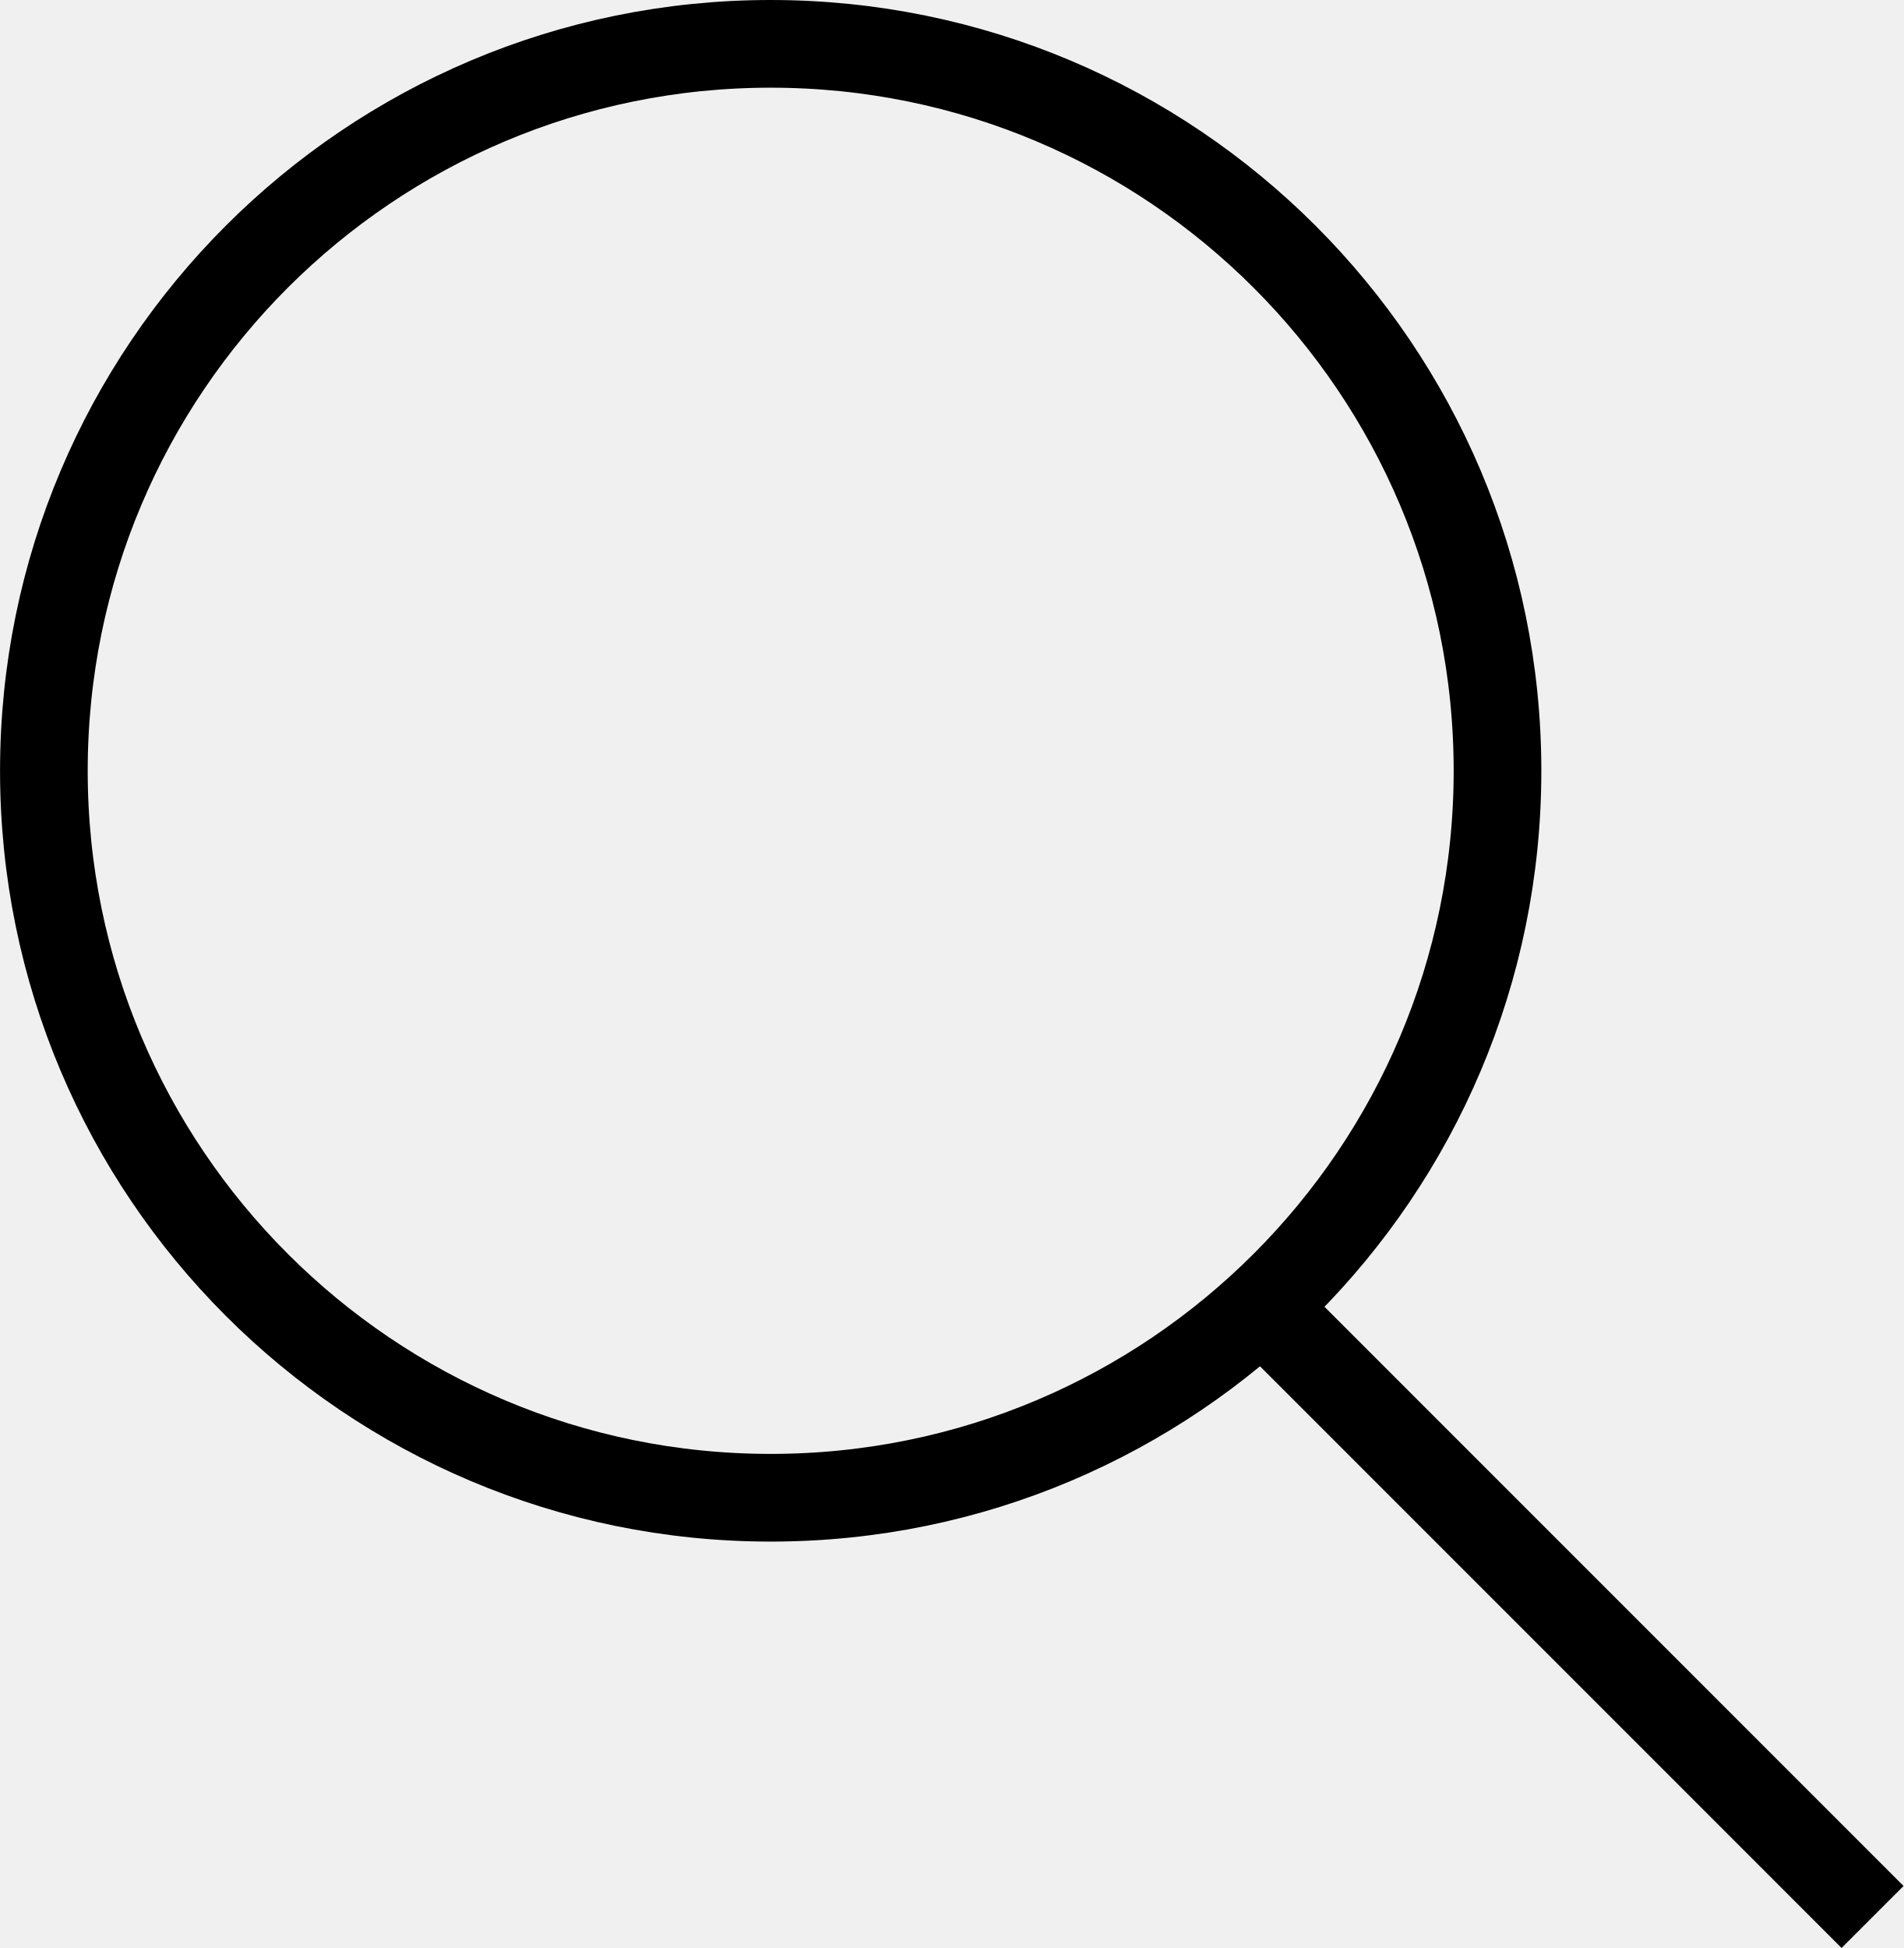
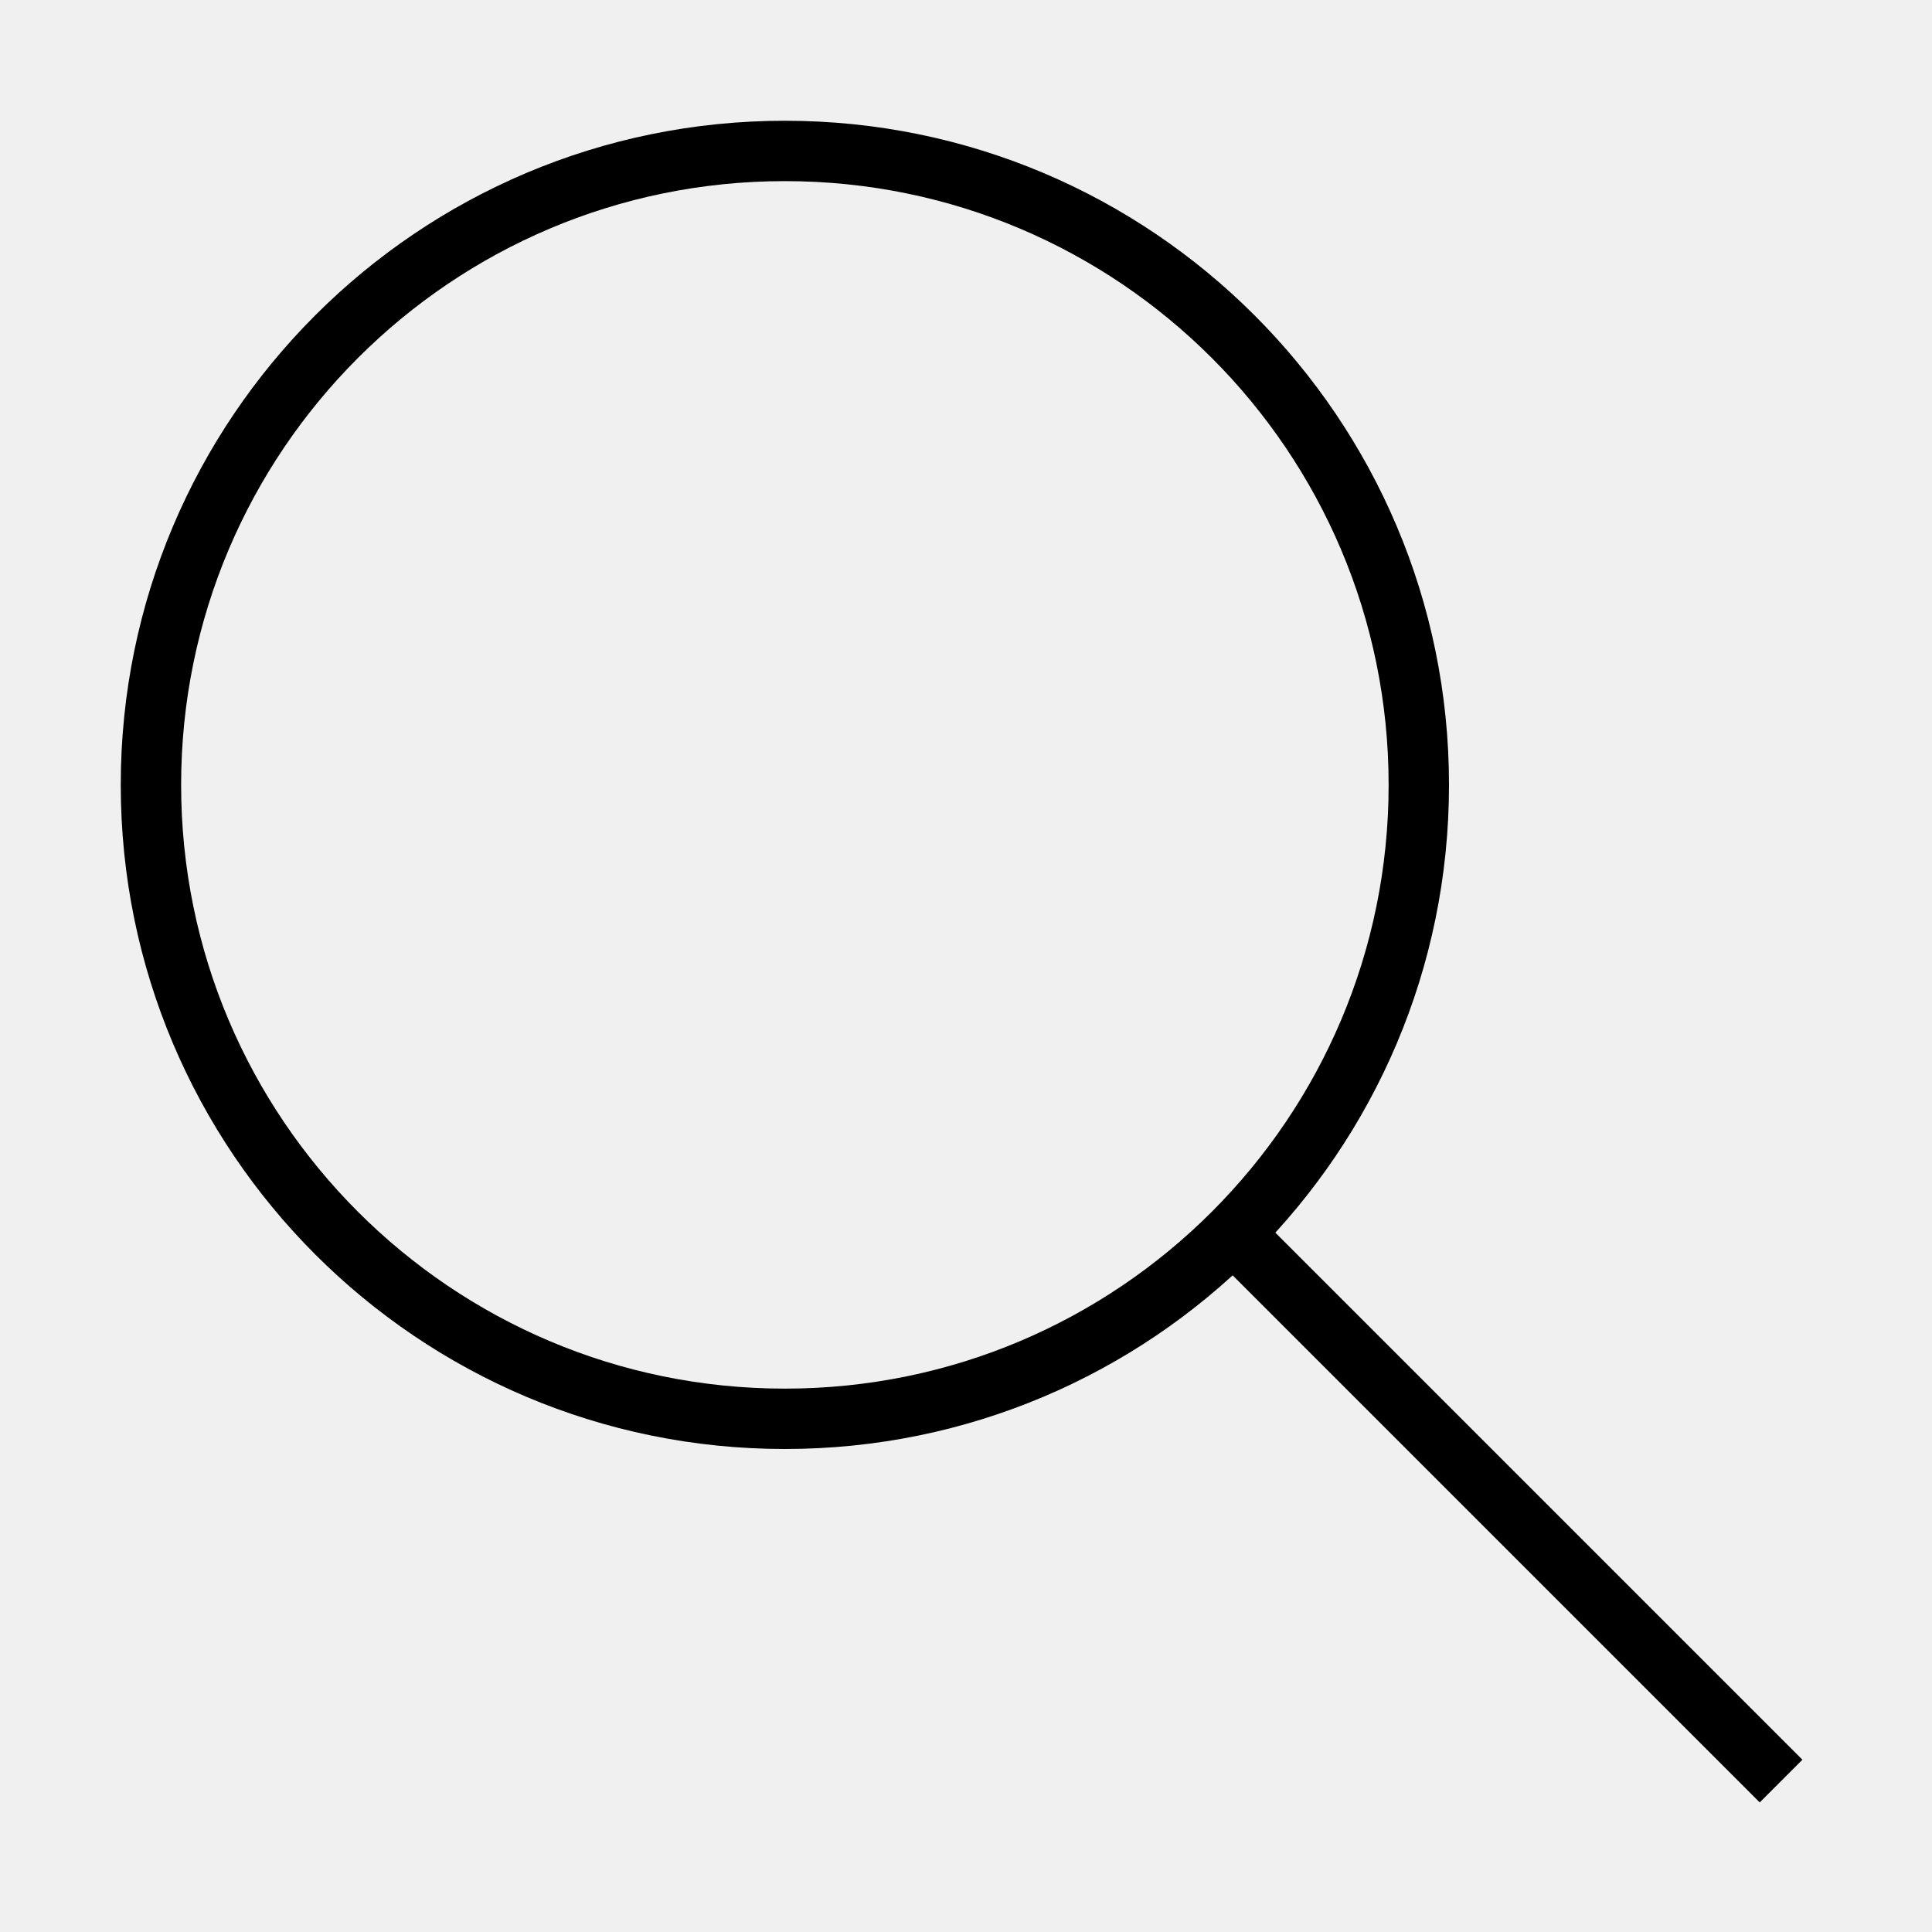
- <svg xmlns="http://www.w3.org/2000/svg" version="1.1" id="Layer_1" x="0px" y="0px" width="44.252px" height="45.276px" viewBox="0 0 44.252 45.276" enable-background="new 0 0 44.252 45.276" xml:space="preserve">
-   <circle fill="none" stroke="#000000" stroke-width="2.038" stroke-miterlimit="10" cx="17.916" cy="17.915" r="16.896" />
-   <line fill="#FFFFFF" stroke="#000000" stroke-width="2.038" stroke-miterlimit="10" x1="29.312" y1="30.336" x2="43.531" y2="44.555" />
+ <svg xmlns="http://www.w3.org/2000/svg" xmlns:xlink="http://www.w3.org/1999/xlink" width="64px" height="64px" viewBox="0 0 64 64" version="1.1">
+   <defs>
+     <circle id="path-1" cx="26" cy="26" r="22" />
+     <mask id="mask-2" maskContentUnits="userSpaceOnUse" maskUnits="objectBoundingBox" x="0" y="0" width="44" height="44" fill="white">
+       <use xlink:href="#path-1" />
+     </mask>
+   </defs>
+   <g id="evo-icon" stroke="none" stroke-width="1" fill="none" fill-rule="evenodd">
+     <g id="search-light" stroke="#000000">
+       <path d="M59,59 L41,41 L59,59 Z" id="line" stroke-width="2" />
+       <use id="circle" mask="url(#mask-2)" stroke-width="4" xlink:href="#path-1" />
+     </g>
+   </g>
</svg>
